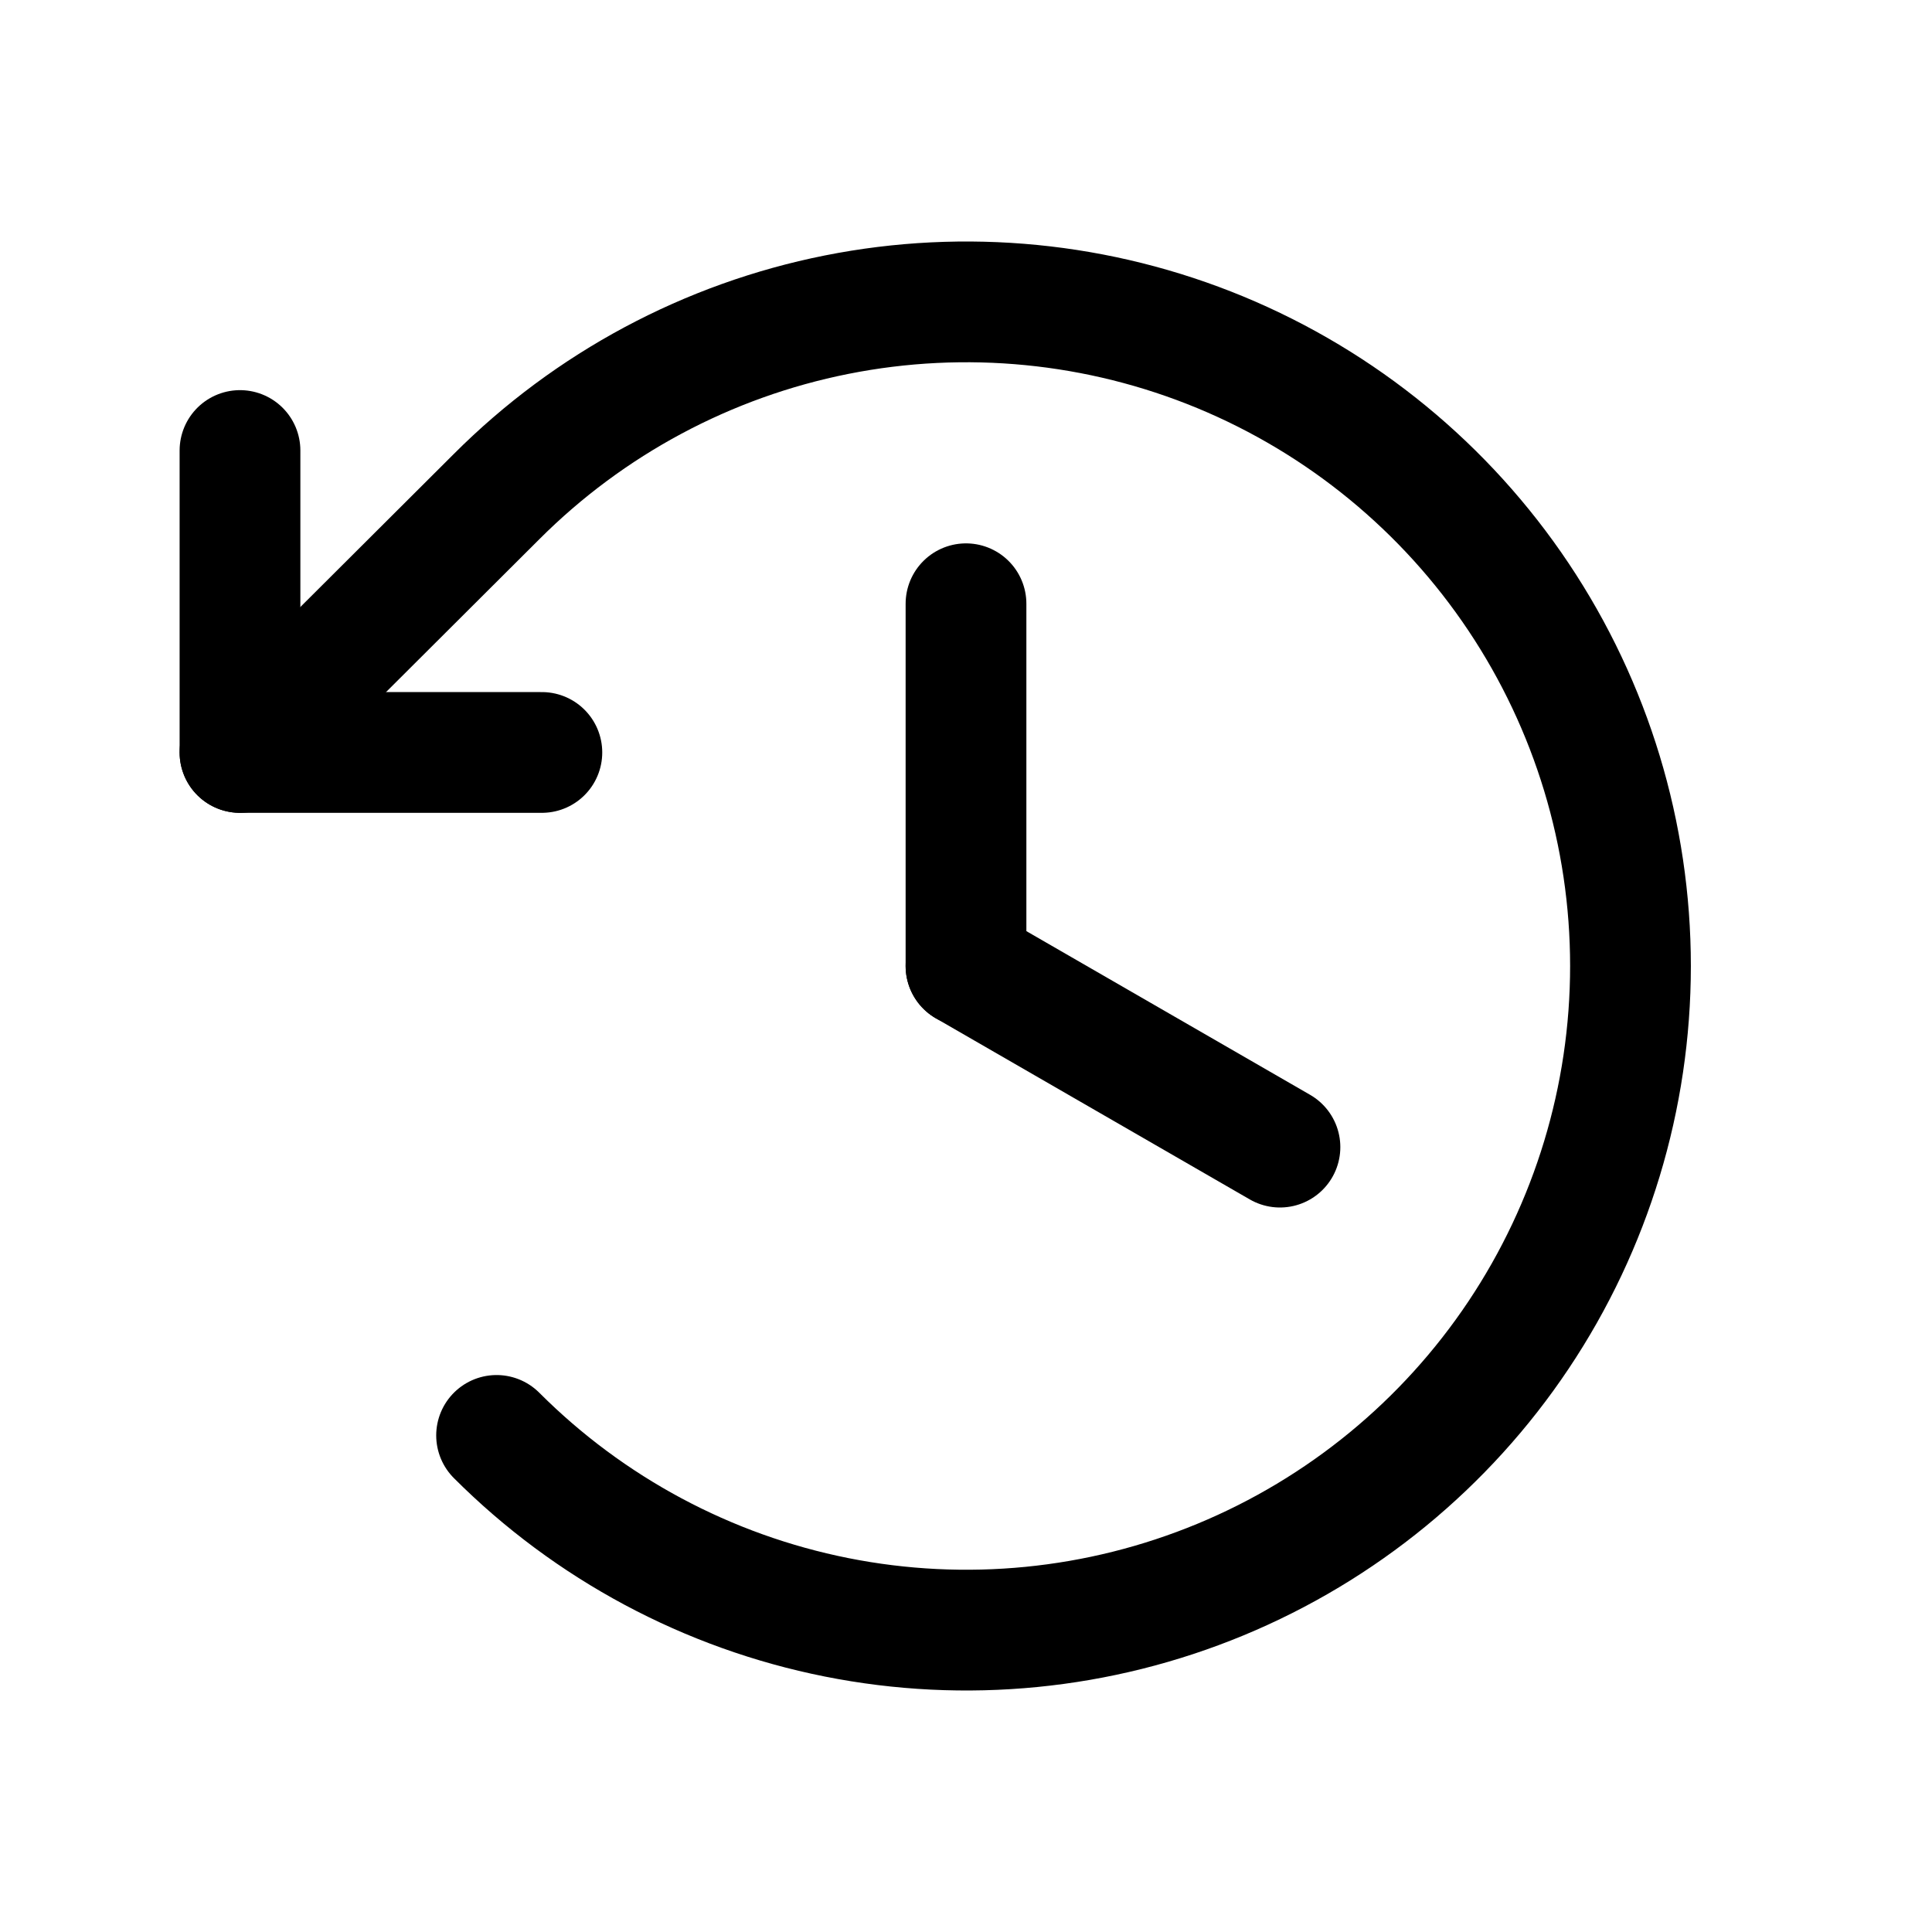
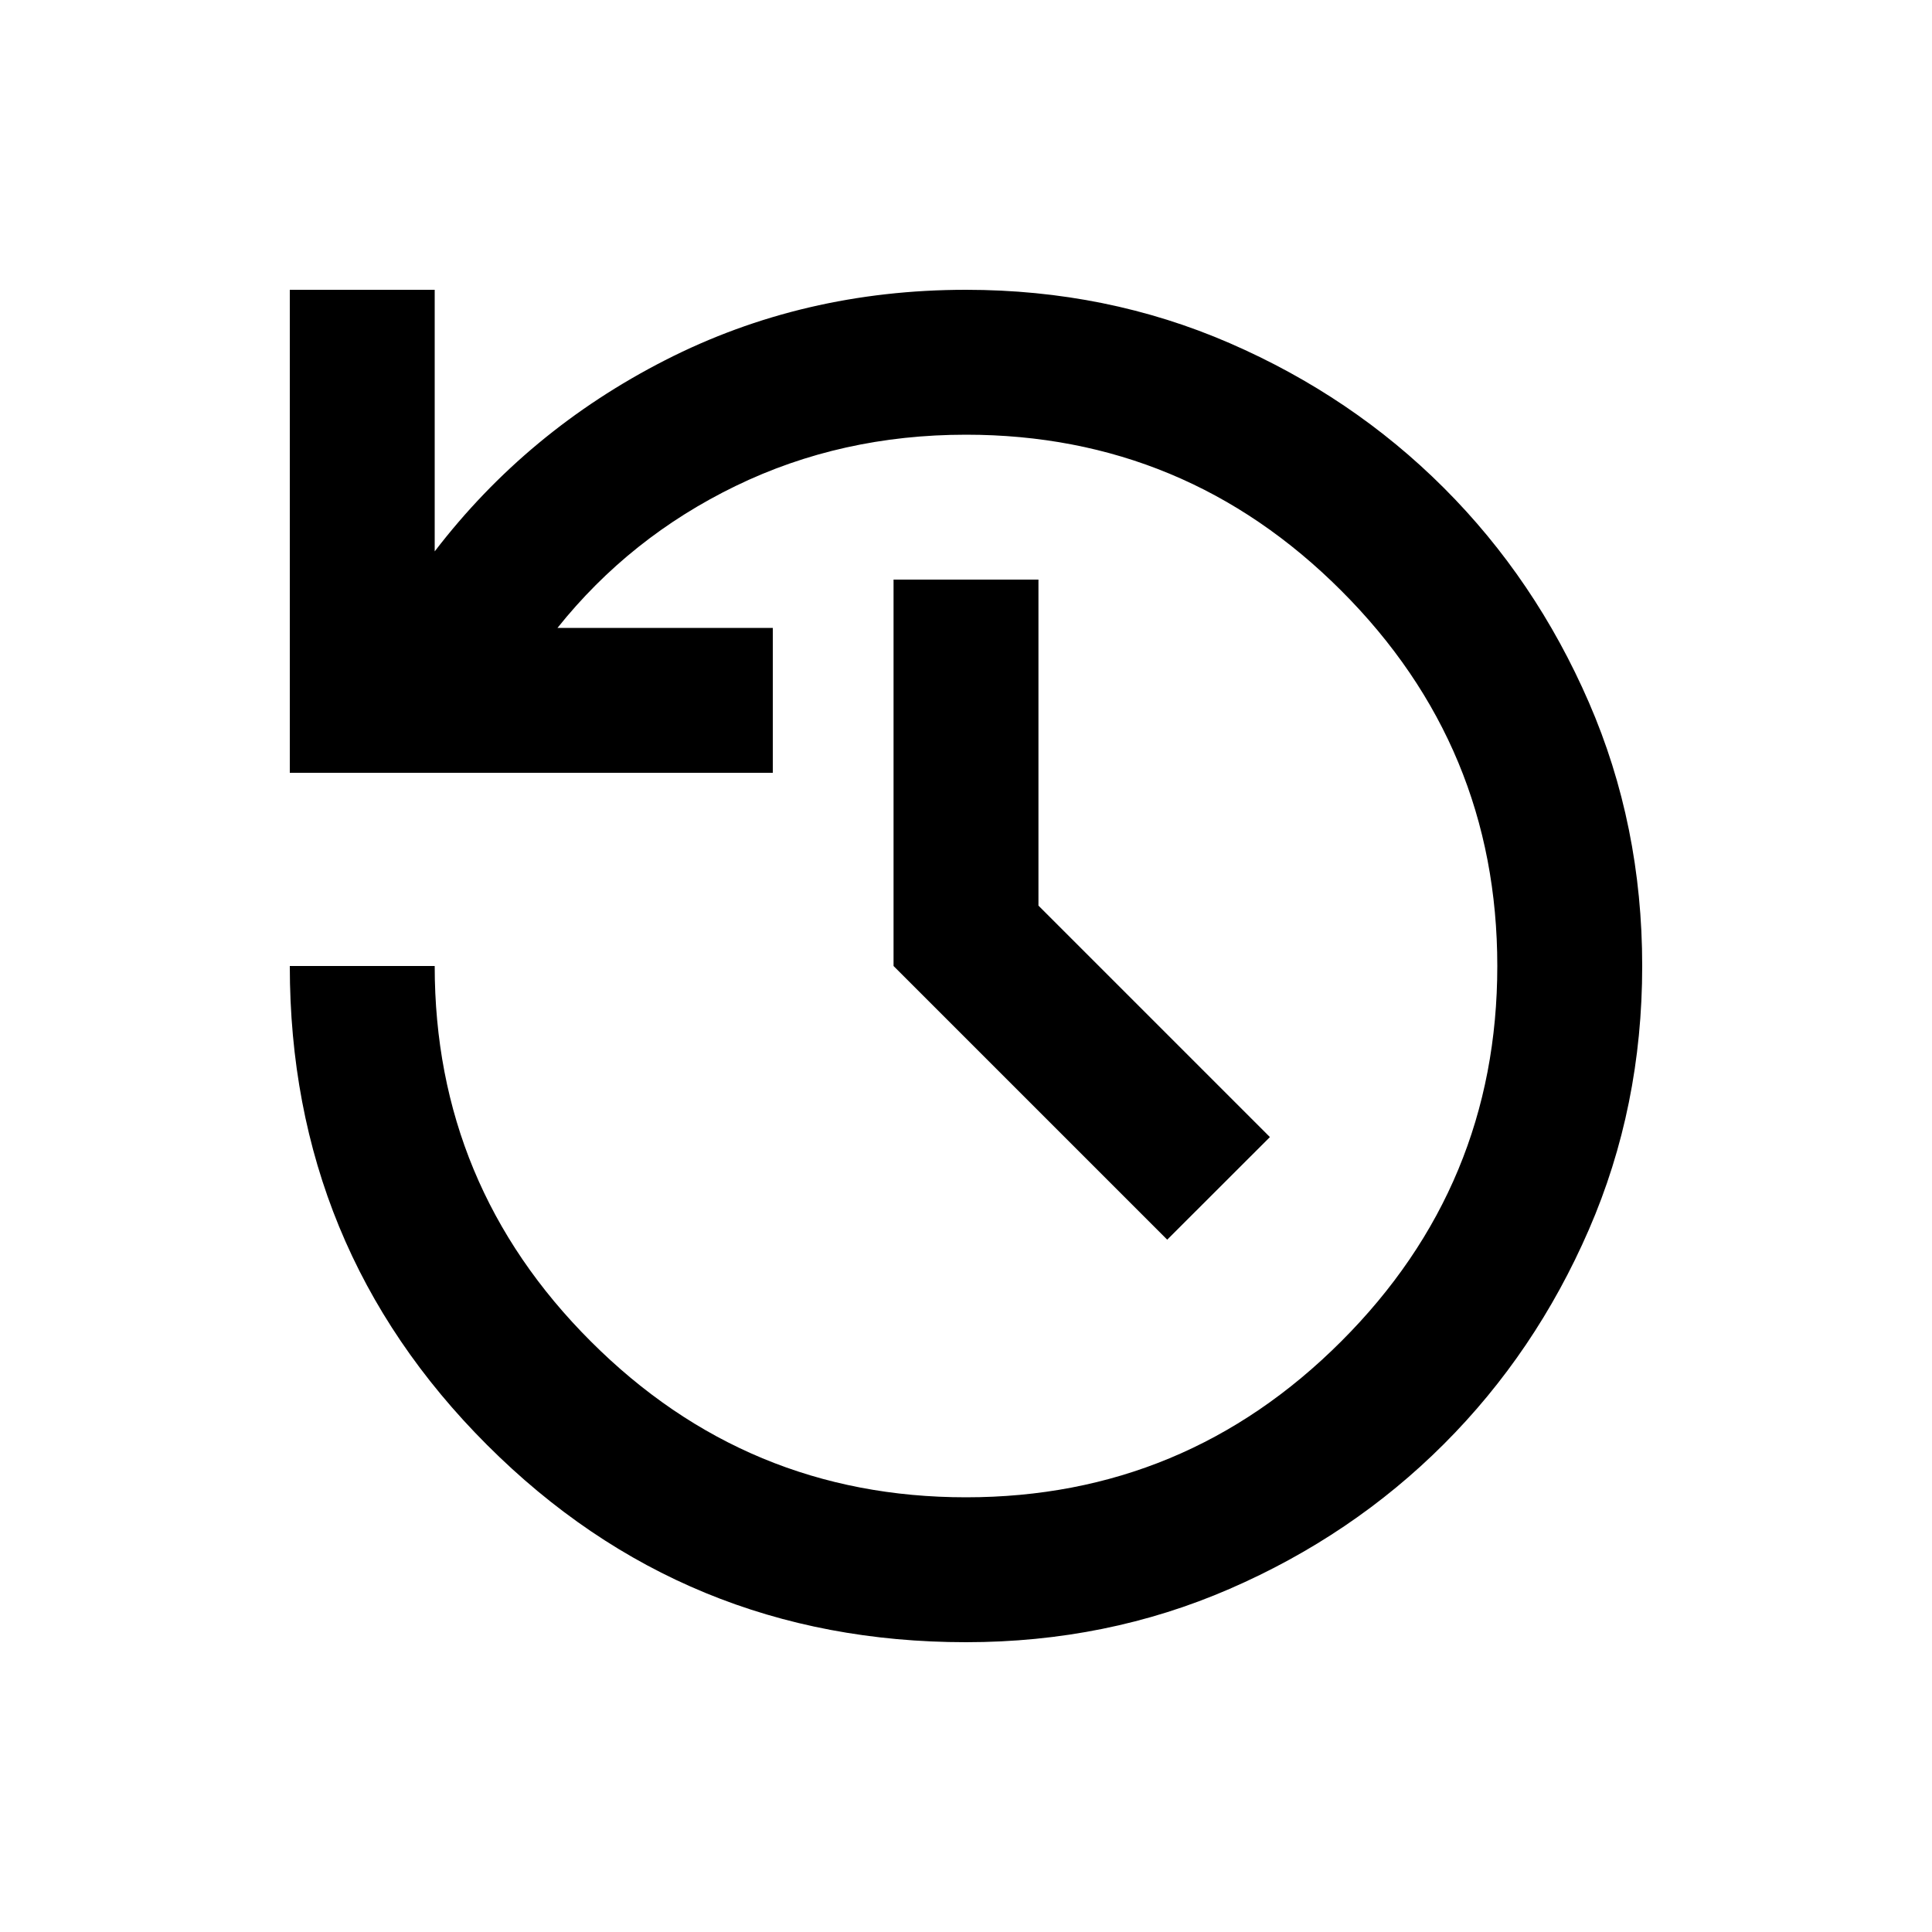
- <svg xmlns="http://www.w3.org/2000/svg" width="32" height="32" viewBox="0 0 32 32" fill="none">
-   <path d="M16 10V16" stroke="black" stroke-width="2" stroke-linecap="round" stroke-linejoin="round" />
-   <path d="M21.2 19L16 16" stroke="black" stroke-width="2" stroke-linecap="round" stroke-linejoin="round" />
-   <path d="M8.975 12.463H3.975V7.462" stroke="black" stroke-width="2" stroke-linecap="round" stroke-linejoin="round" />
-   <path d="M8.225 23.775C9.763 25.314 11.723 26.363 13.857 26.788C15.991 27.213 18.203 26.996 20.214 26.163C22.224 25.331 23.943 23.921 25.152 22.112C26.361 20.303 27.006 18.176 27.006 16C27.006 13.824 26.361 11.697 25.152 9.888C23.943 8.079 22.224 6.669 20.214 5.836C18.203 5.004 15.991 4.787 13.857 5.212C11.723 5.637 9.763 6.686 8.225 8.225L3.975 12.463" stroke="black" stroke-width="2" stroke-linecap="round" stroke-linejoin="round" />
+ <svg xmlns="http://www.w3.org/2000/svg" height="20" width="20">
+   <path d="M10 17q-2.917 0-4.958-2.042Q3 12.917 3 10h1.5q0 2.271 1.615 3.885Q7.729 15.5 10 15.5t3.885-1.615Q15.5 12.271 15.5 10t-1.615-3.885Q12.271 4.5 10 4.5q-1.292 0-2.385.531-1.094.531-1.844 1.469H8V8H3V3h1.5v2.708q.958-1.25 2.385-1.979Q8.312 3 10 3q1.458 0 2.729.552 1.271.552 2.219 1.5t1.5 2.219Q17 8.542 17 10q0 1.458-.552 2.729-.552 1.271-1.5 2.219t-2.219 1.5Q11.458 17 10 17Zm2.083-4.167L9.25 10V6h1.5v3.375l2.396 2.396Z" />
</svg>
